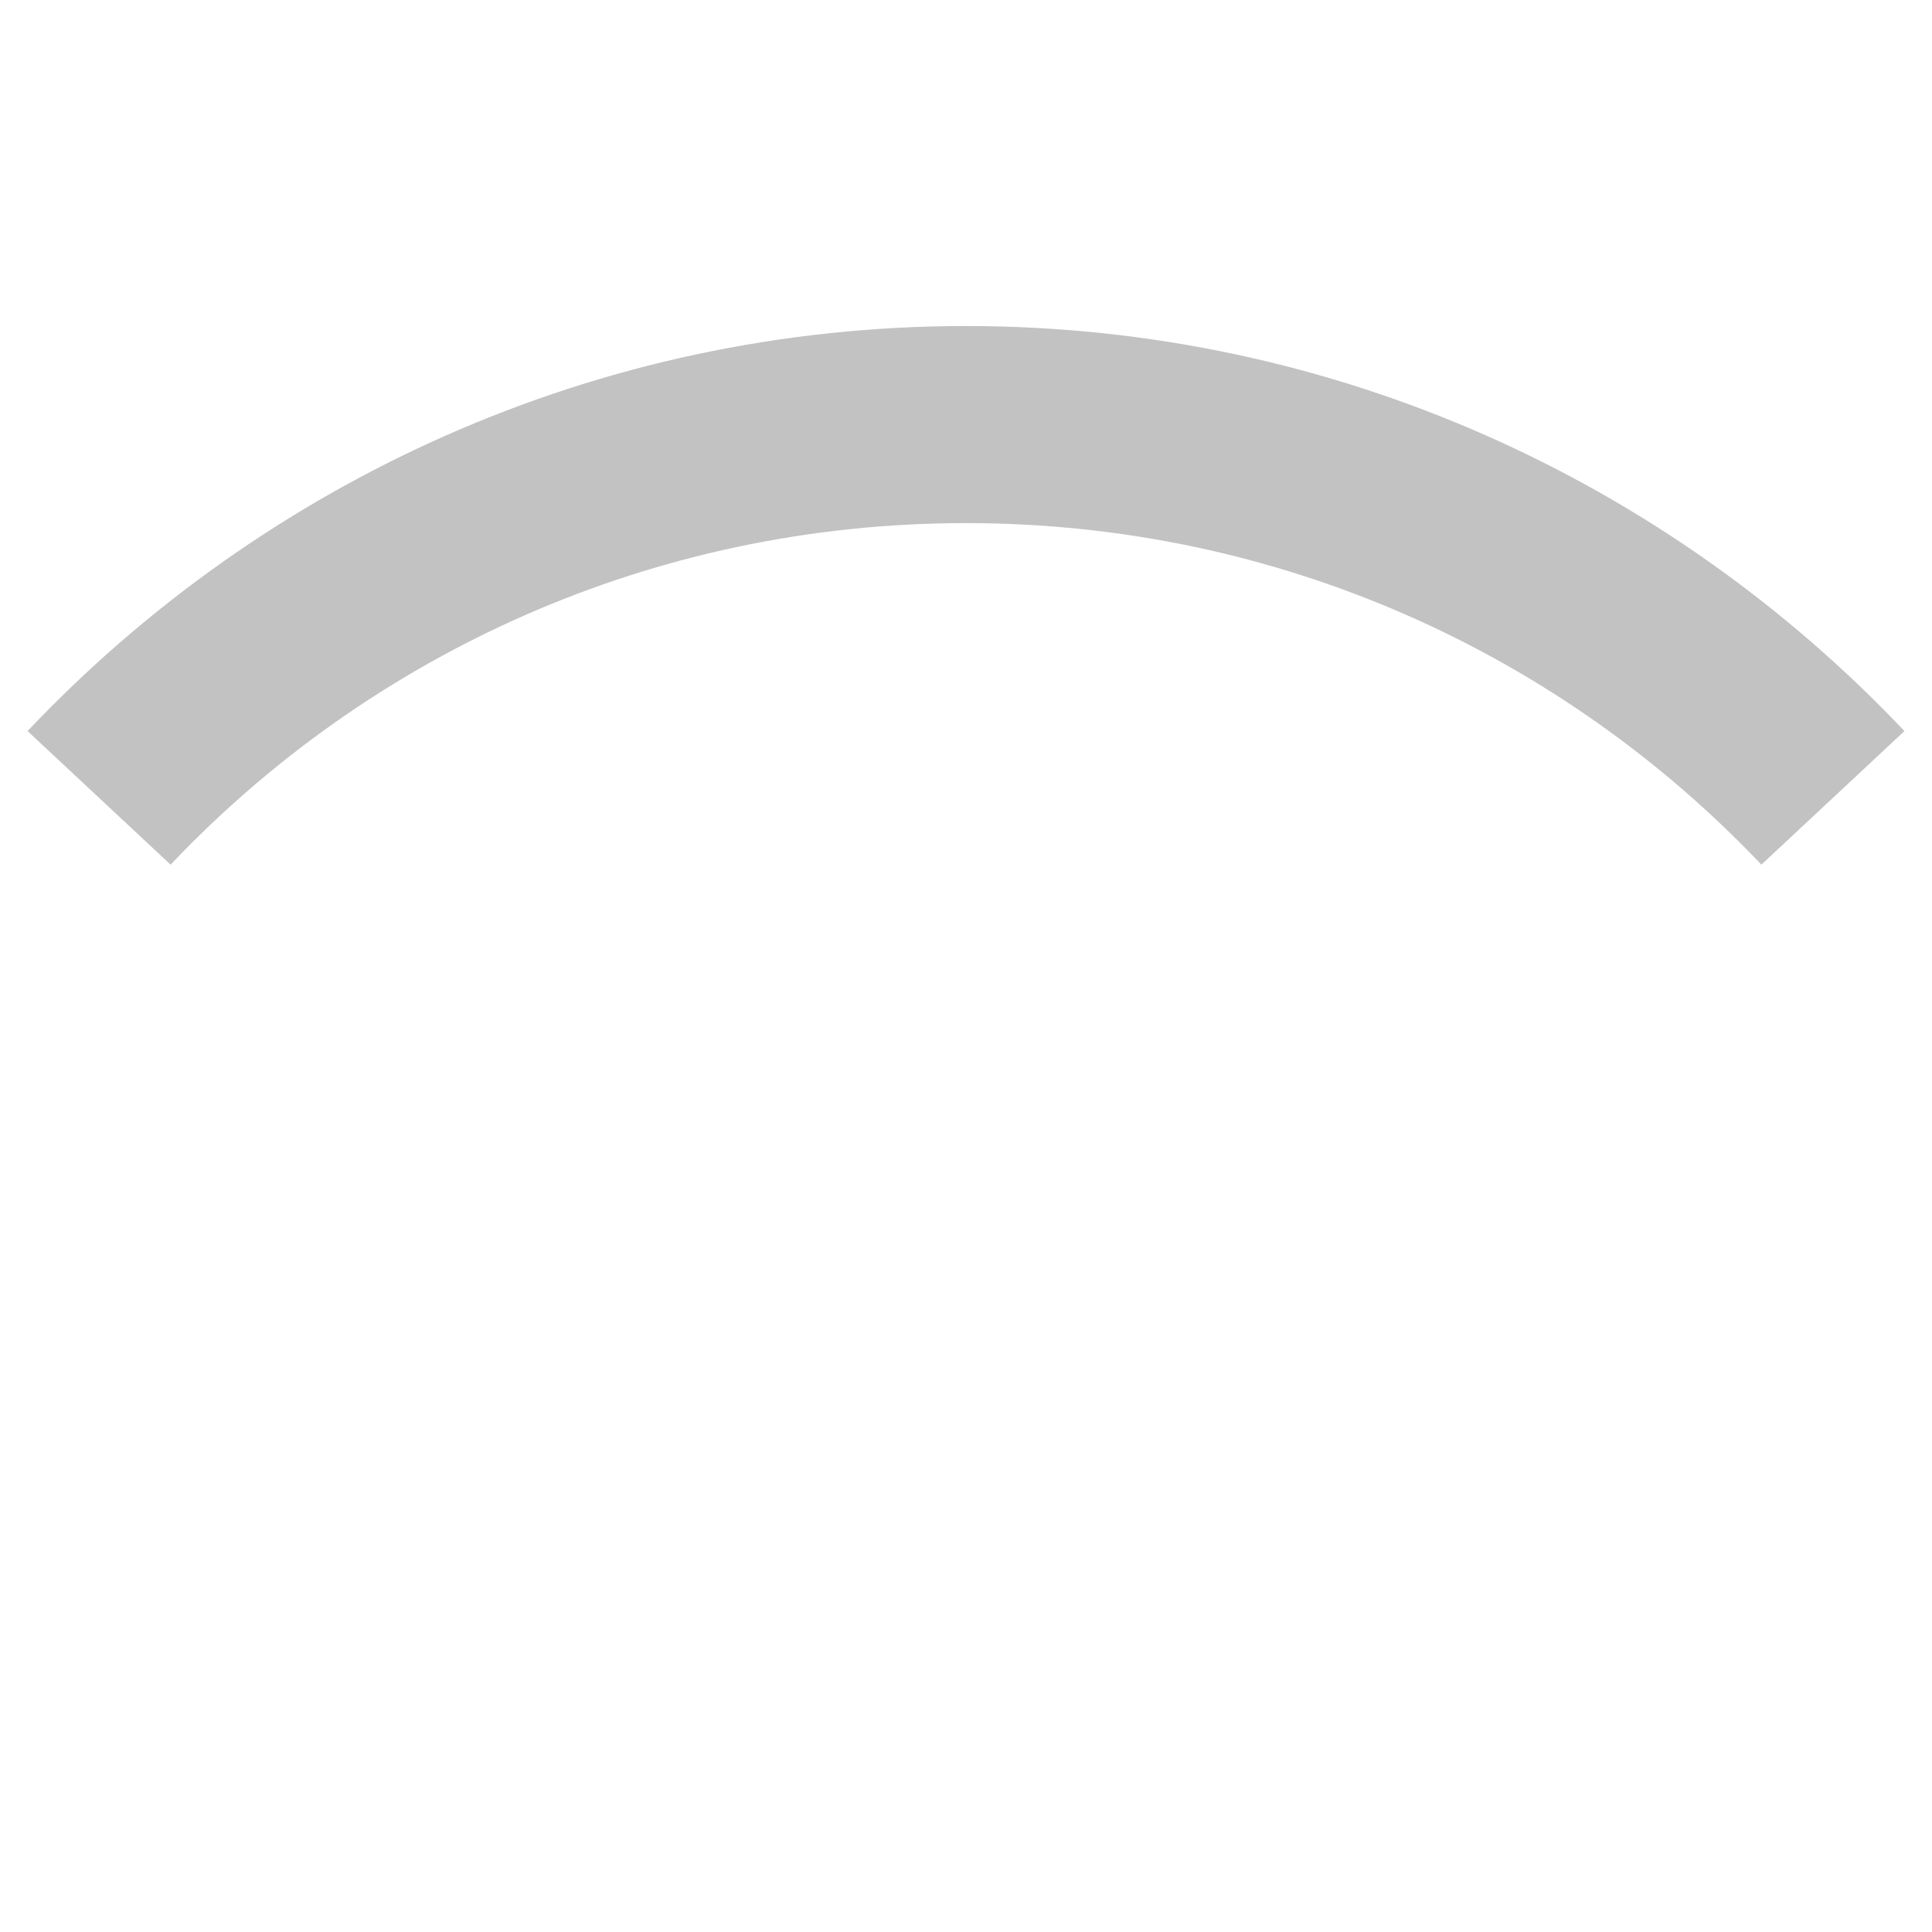
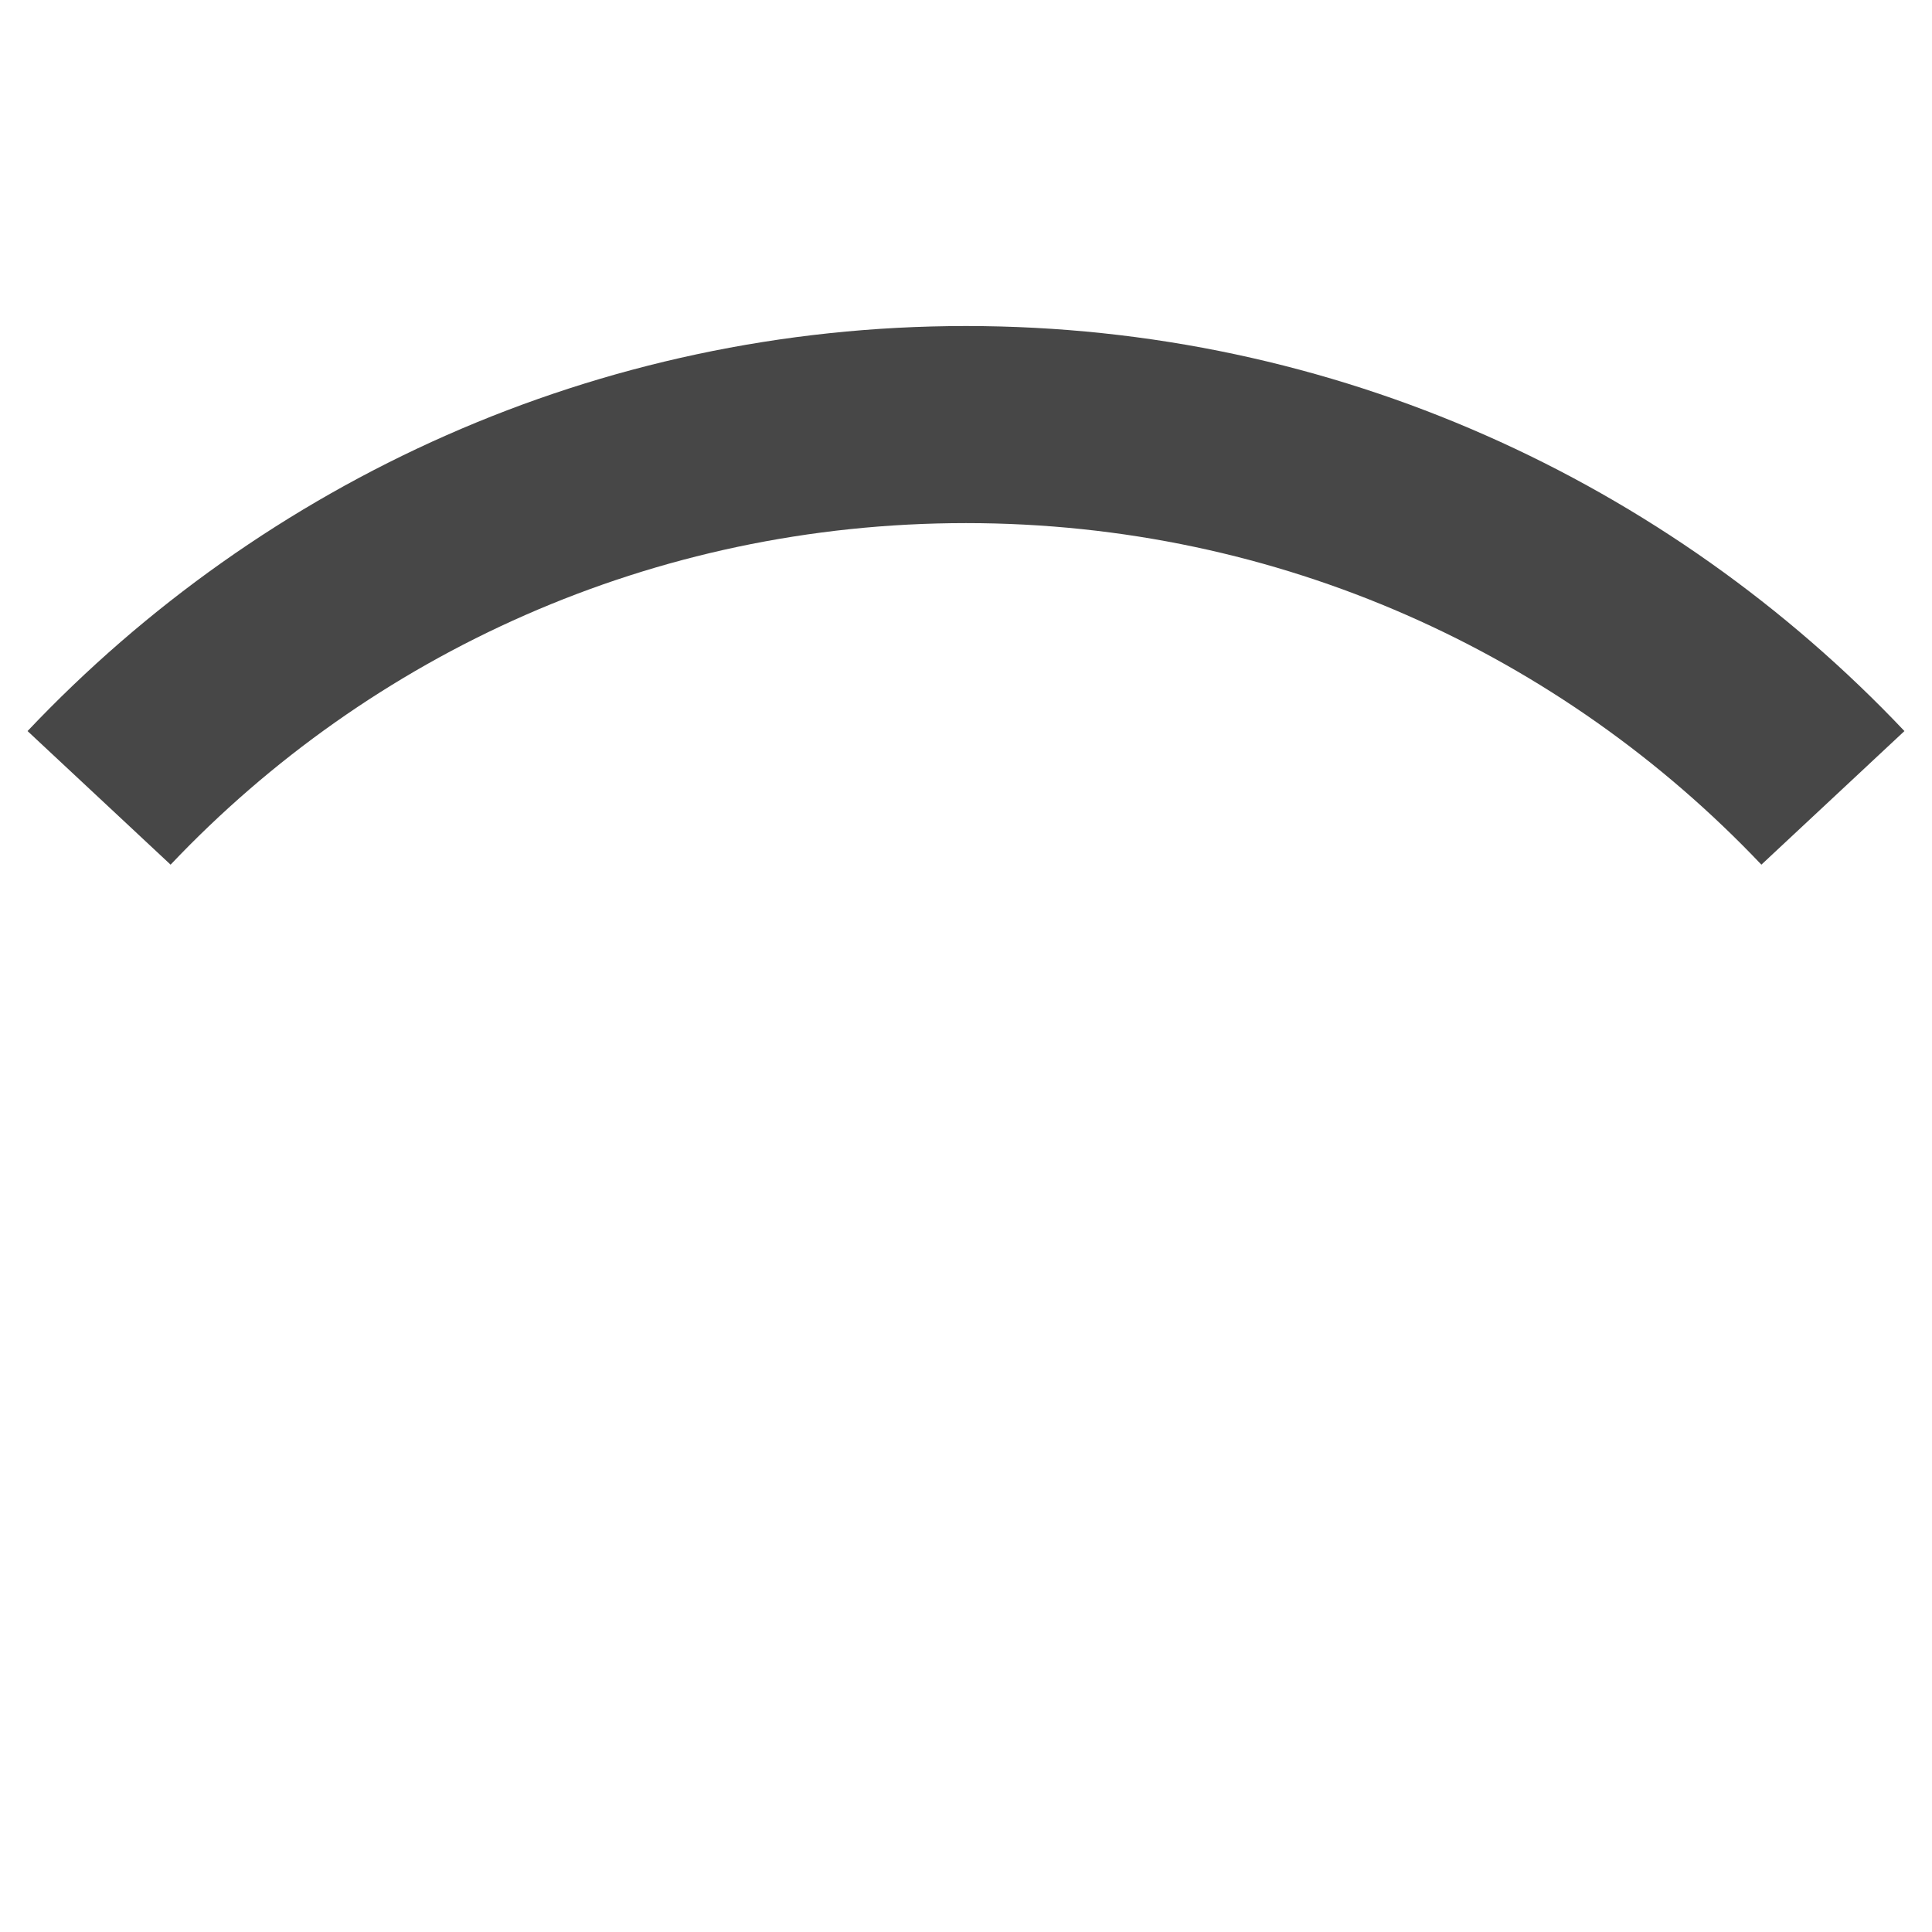
<svg xmlns="http://www.w3.org/2000/svg" width="128" height="128" version="1.1">
-   <path id="shape" d="m 64,21.6 c -24.466,0 -46.551,10.33 -62.175,26.835 l 9.478,8.851 C 24.517,43.343 43.216,34.657 64,34.657 c 20.78,0 39.474,8.69 52.696,22.629 l 9.478,-8.851 C 110.551,31.93 88.466,21.6 64,21.6 z" style="fill:#333333;fill-opacity:0.3;stroke:none" />
+   <path id="shape" d="m 64,21.6 c -24.466,0 -46.551,10.33 -62.175,26.835 l 9.478,8.851 C 24.517,43.343 43.216,34.657 64,34.657 c 20.78,0 39.474,8.69 52.696,22.629 l 9.478,-8.851 C 110.551,31.93 88.466,21.6 64,21.6 z" style="fill:#474747;stroke:none" />
</svg>
